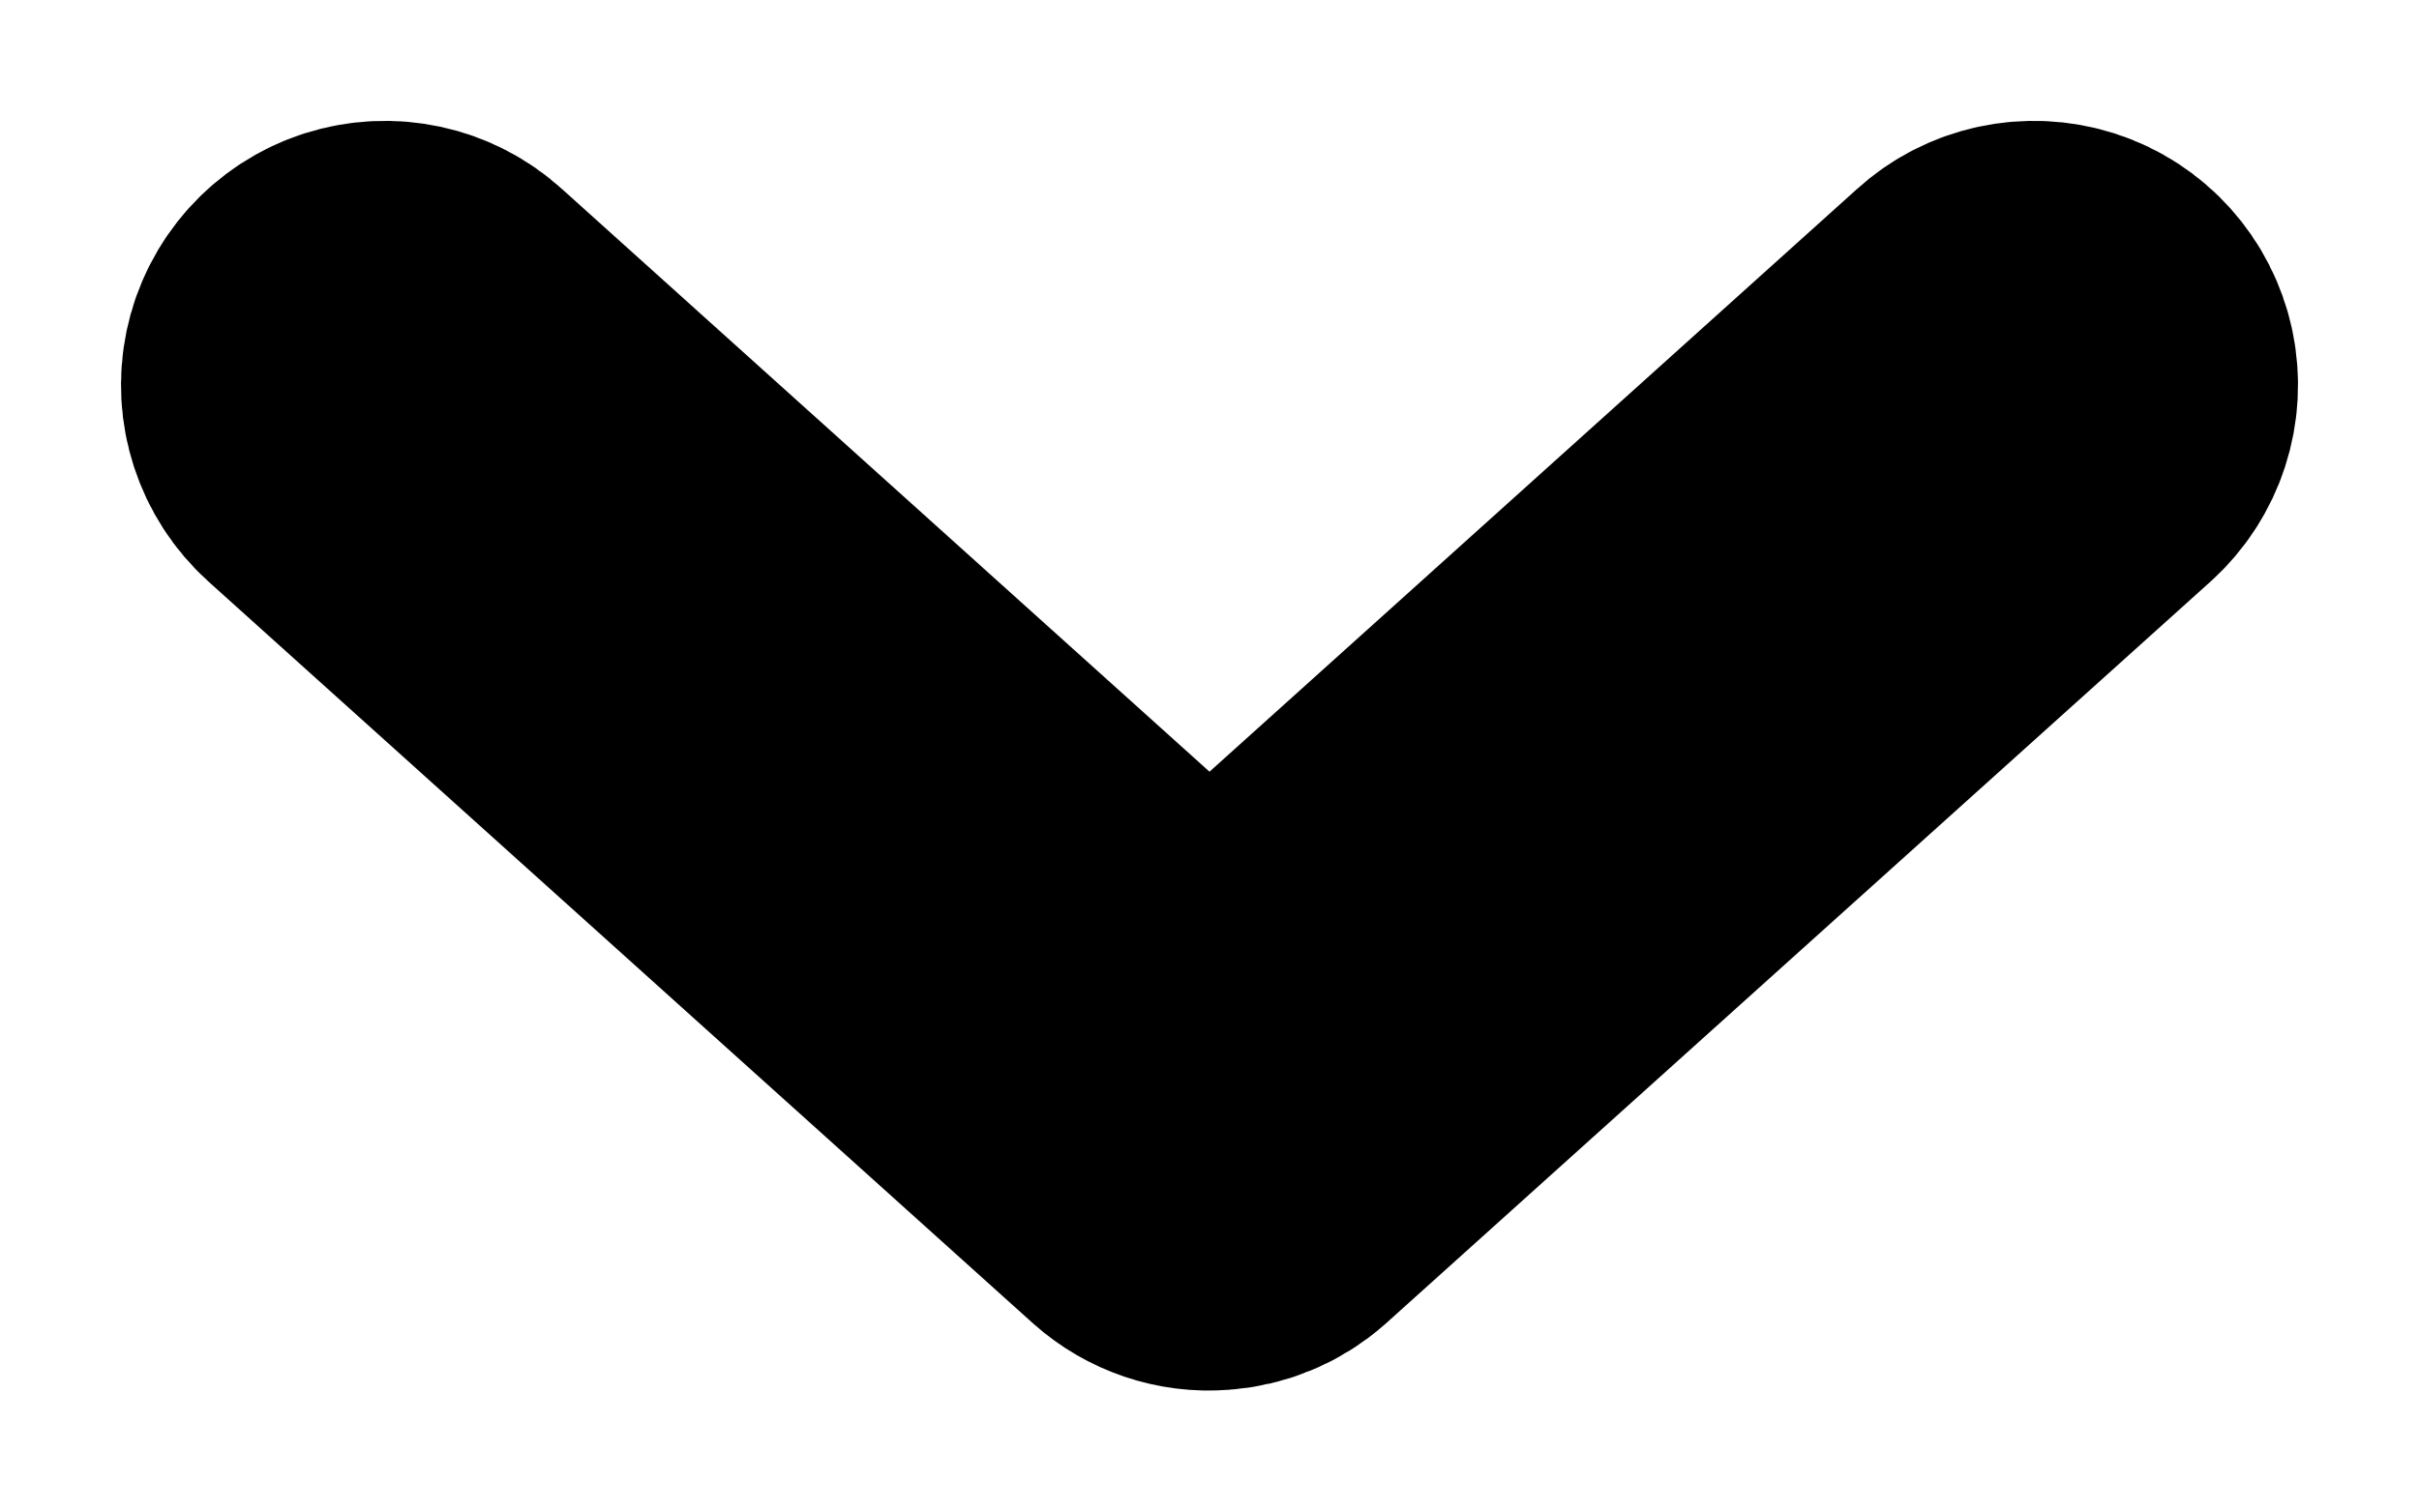
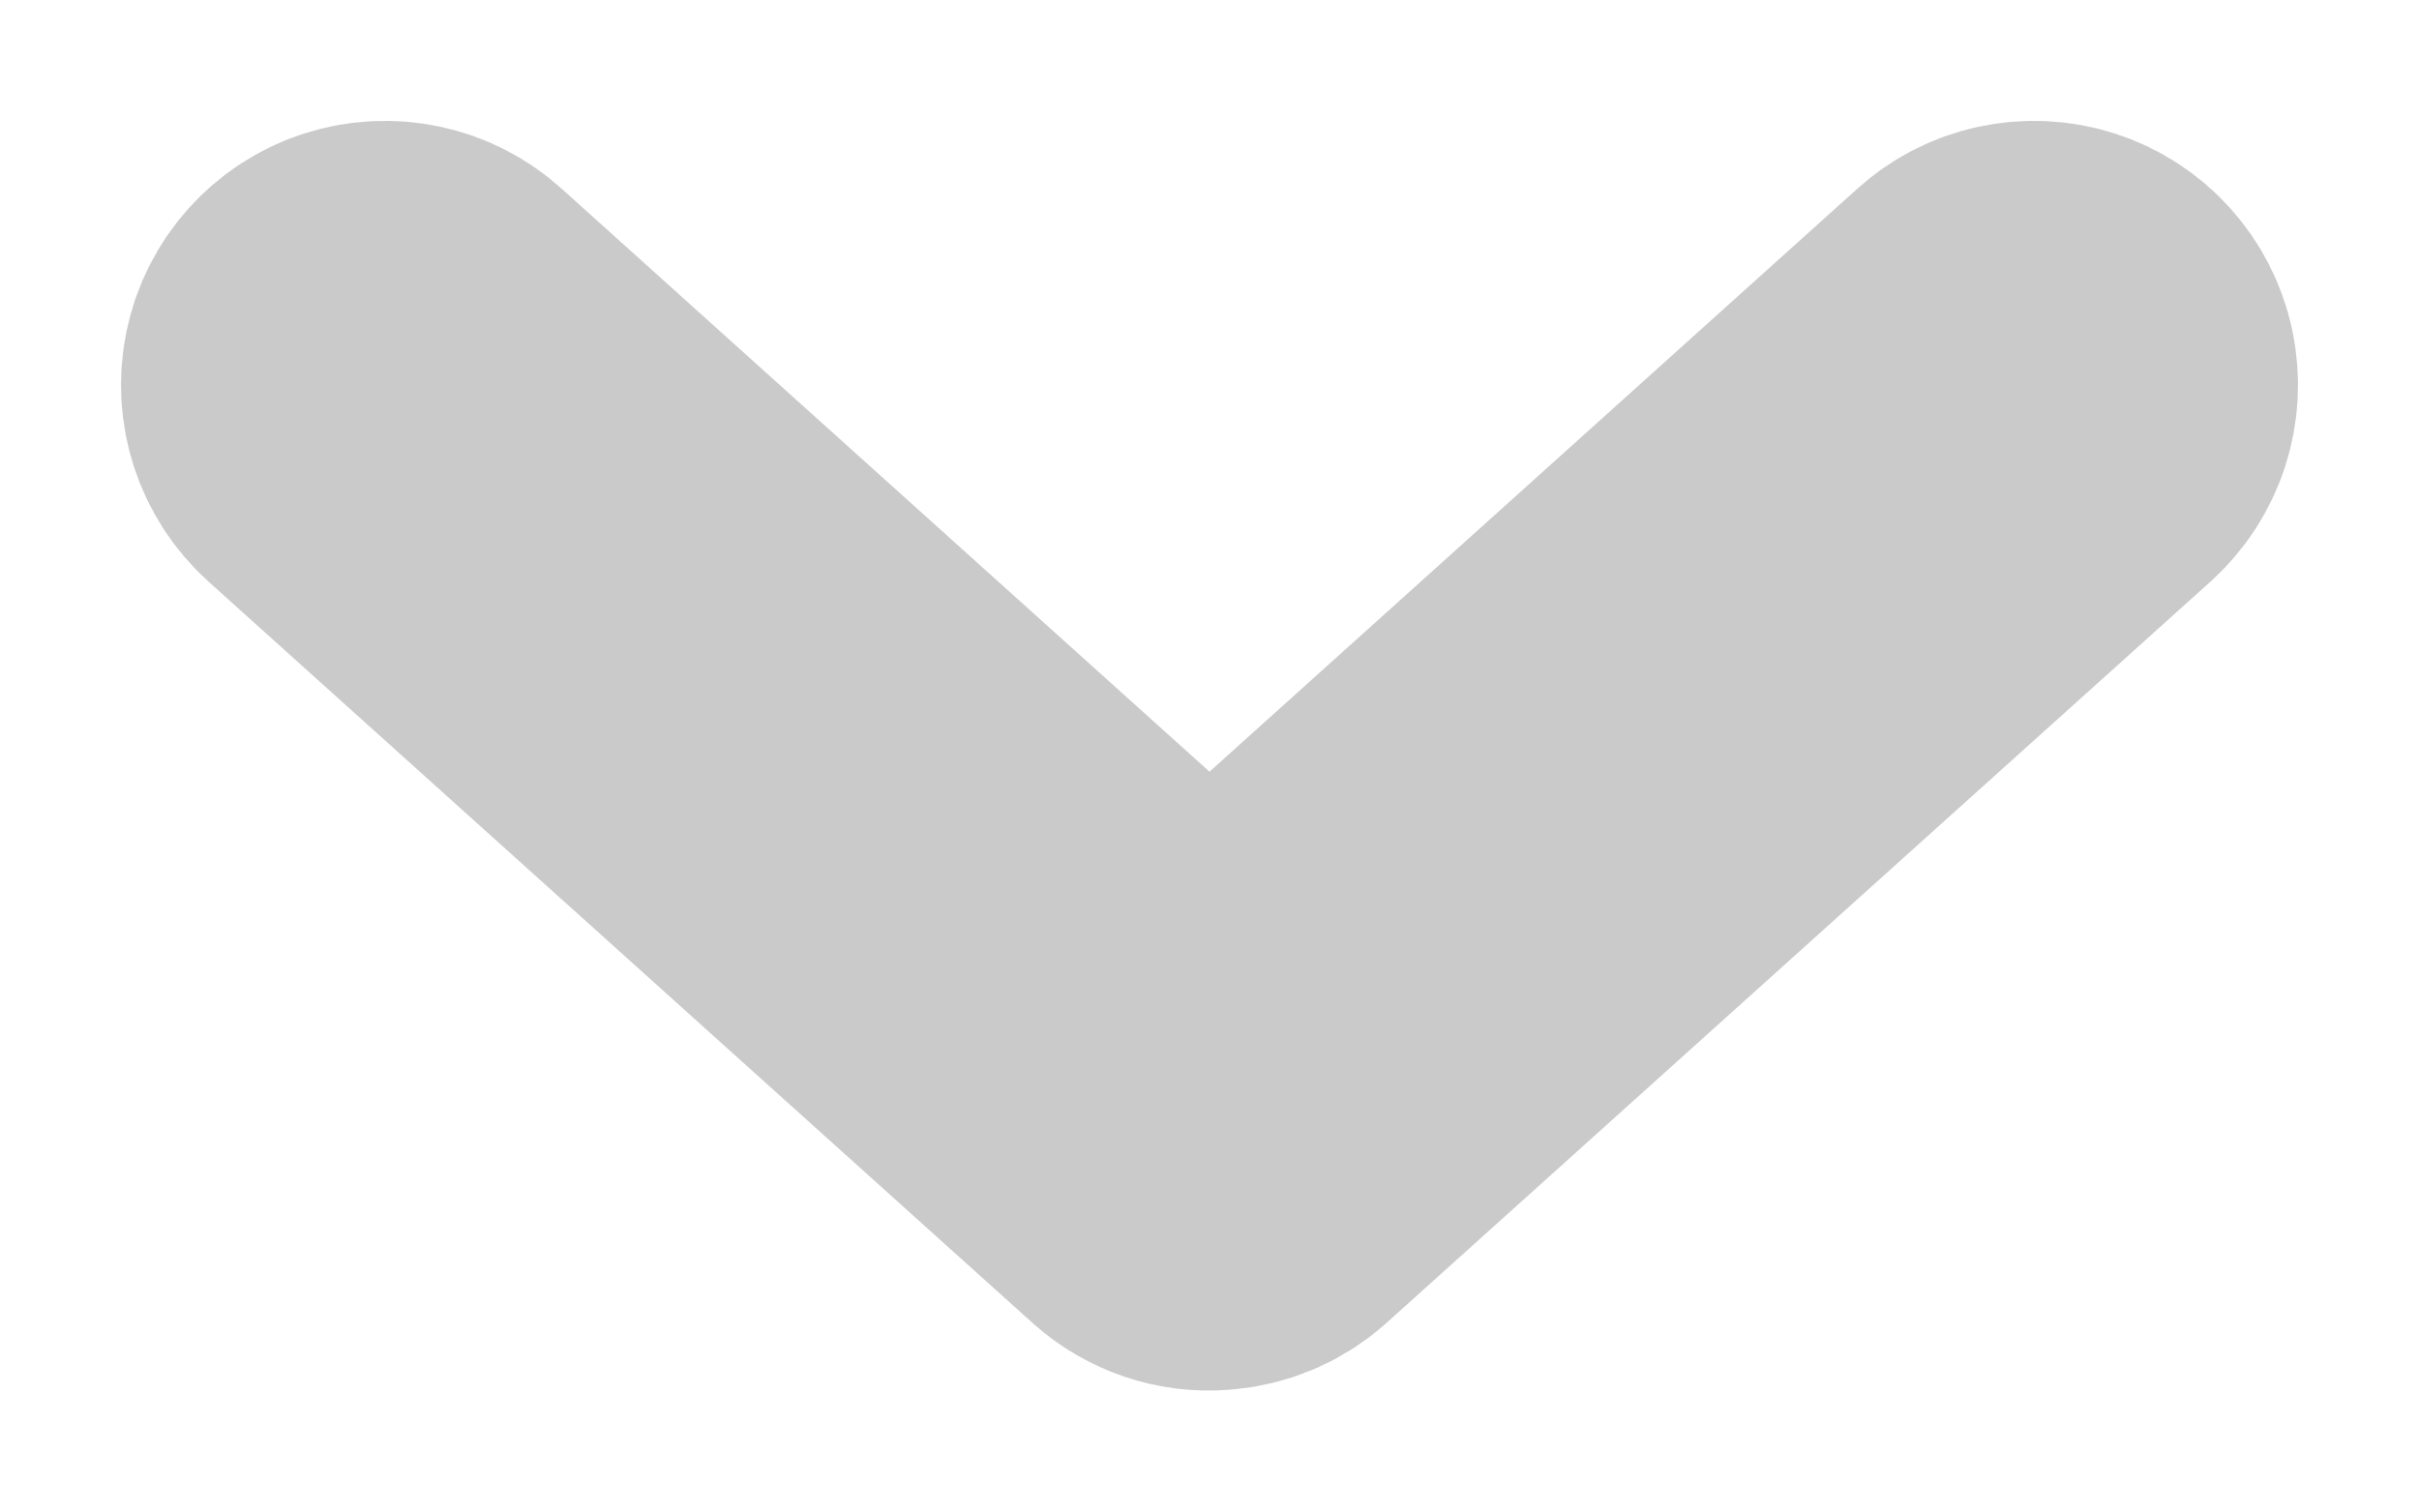
- <svg xmlns="http://www.w3.org/2000/svg" width="8" height="5" viewBox="0 0 8 5" fill="none">
-   <path d="M4.019 3.999C4.08 3.995 4.138 3.971 4.183 3.931L6.909 1.478C6.982 1.412 7.014 1.313 6.994 1.217C6.974 1.121 6.904 1.043 6.811 1.013C6.717 0.983 6.615 1.005 6.543 1.071L4 3.36L1.457 1.071C1.385 1.005 1.283 0.983 1.189 1.013C1.096 1.043 1.026 1.121 1.006 1.217C0.986 1.313 1.018 1.412 1.091 1.478L3.817 3.931C3.872 3.98 3.945 4.005 4.019 3.999Z" fill="black" stroke="black" stroke-width="1.2" />
+ <svg xmlns="http://www.w3.org/2000/svg" width="8" height="5" viewBox="0 0 8 5">
+   <path d="M4.019 3.999C4.08 3.995 4.138 3.971 4.183 3.931L6.909 1.478C6.982 1.412 7.014 1.313 6.994 1.217C6.974 1.121 6.904 1.043 6.811 1.013C6.717 0.983 6.615 1.005 6.543 1.071L4 3.36L1.457 1.071C1.385 1.005 1.283 0.983 1.189 1.013C1.096 1.043 1.026 1.121 1.006 1.217C0.986 1.313 1.018 1.412 1.091 1.478L3.817 3.931C3.872 3.98 3.945 4.005 4.019 3.999Z" stroke="#cacaca" stroke-width="1.2" />
</svg>
